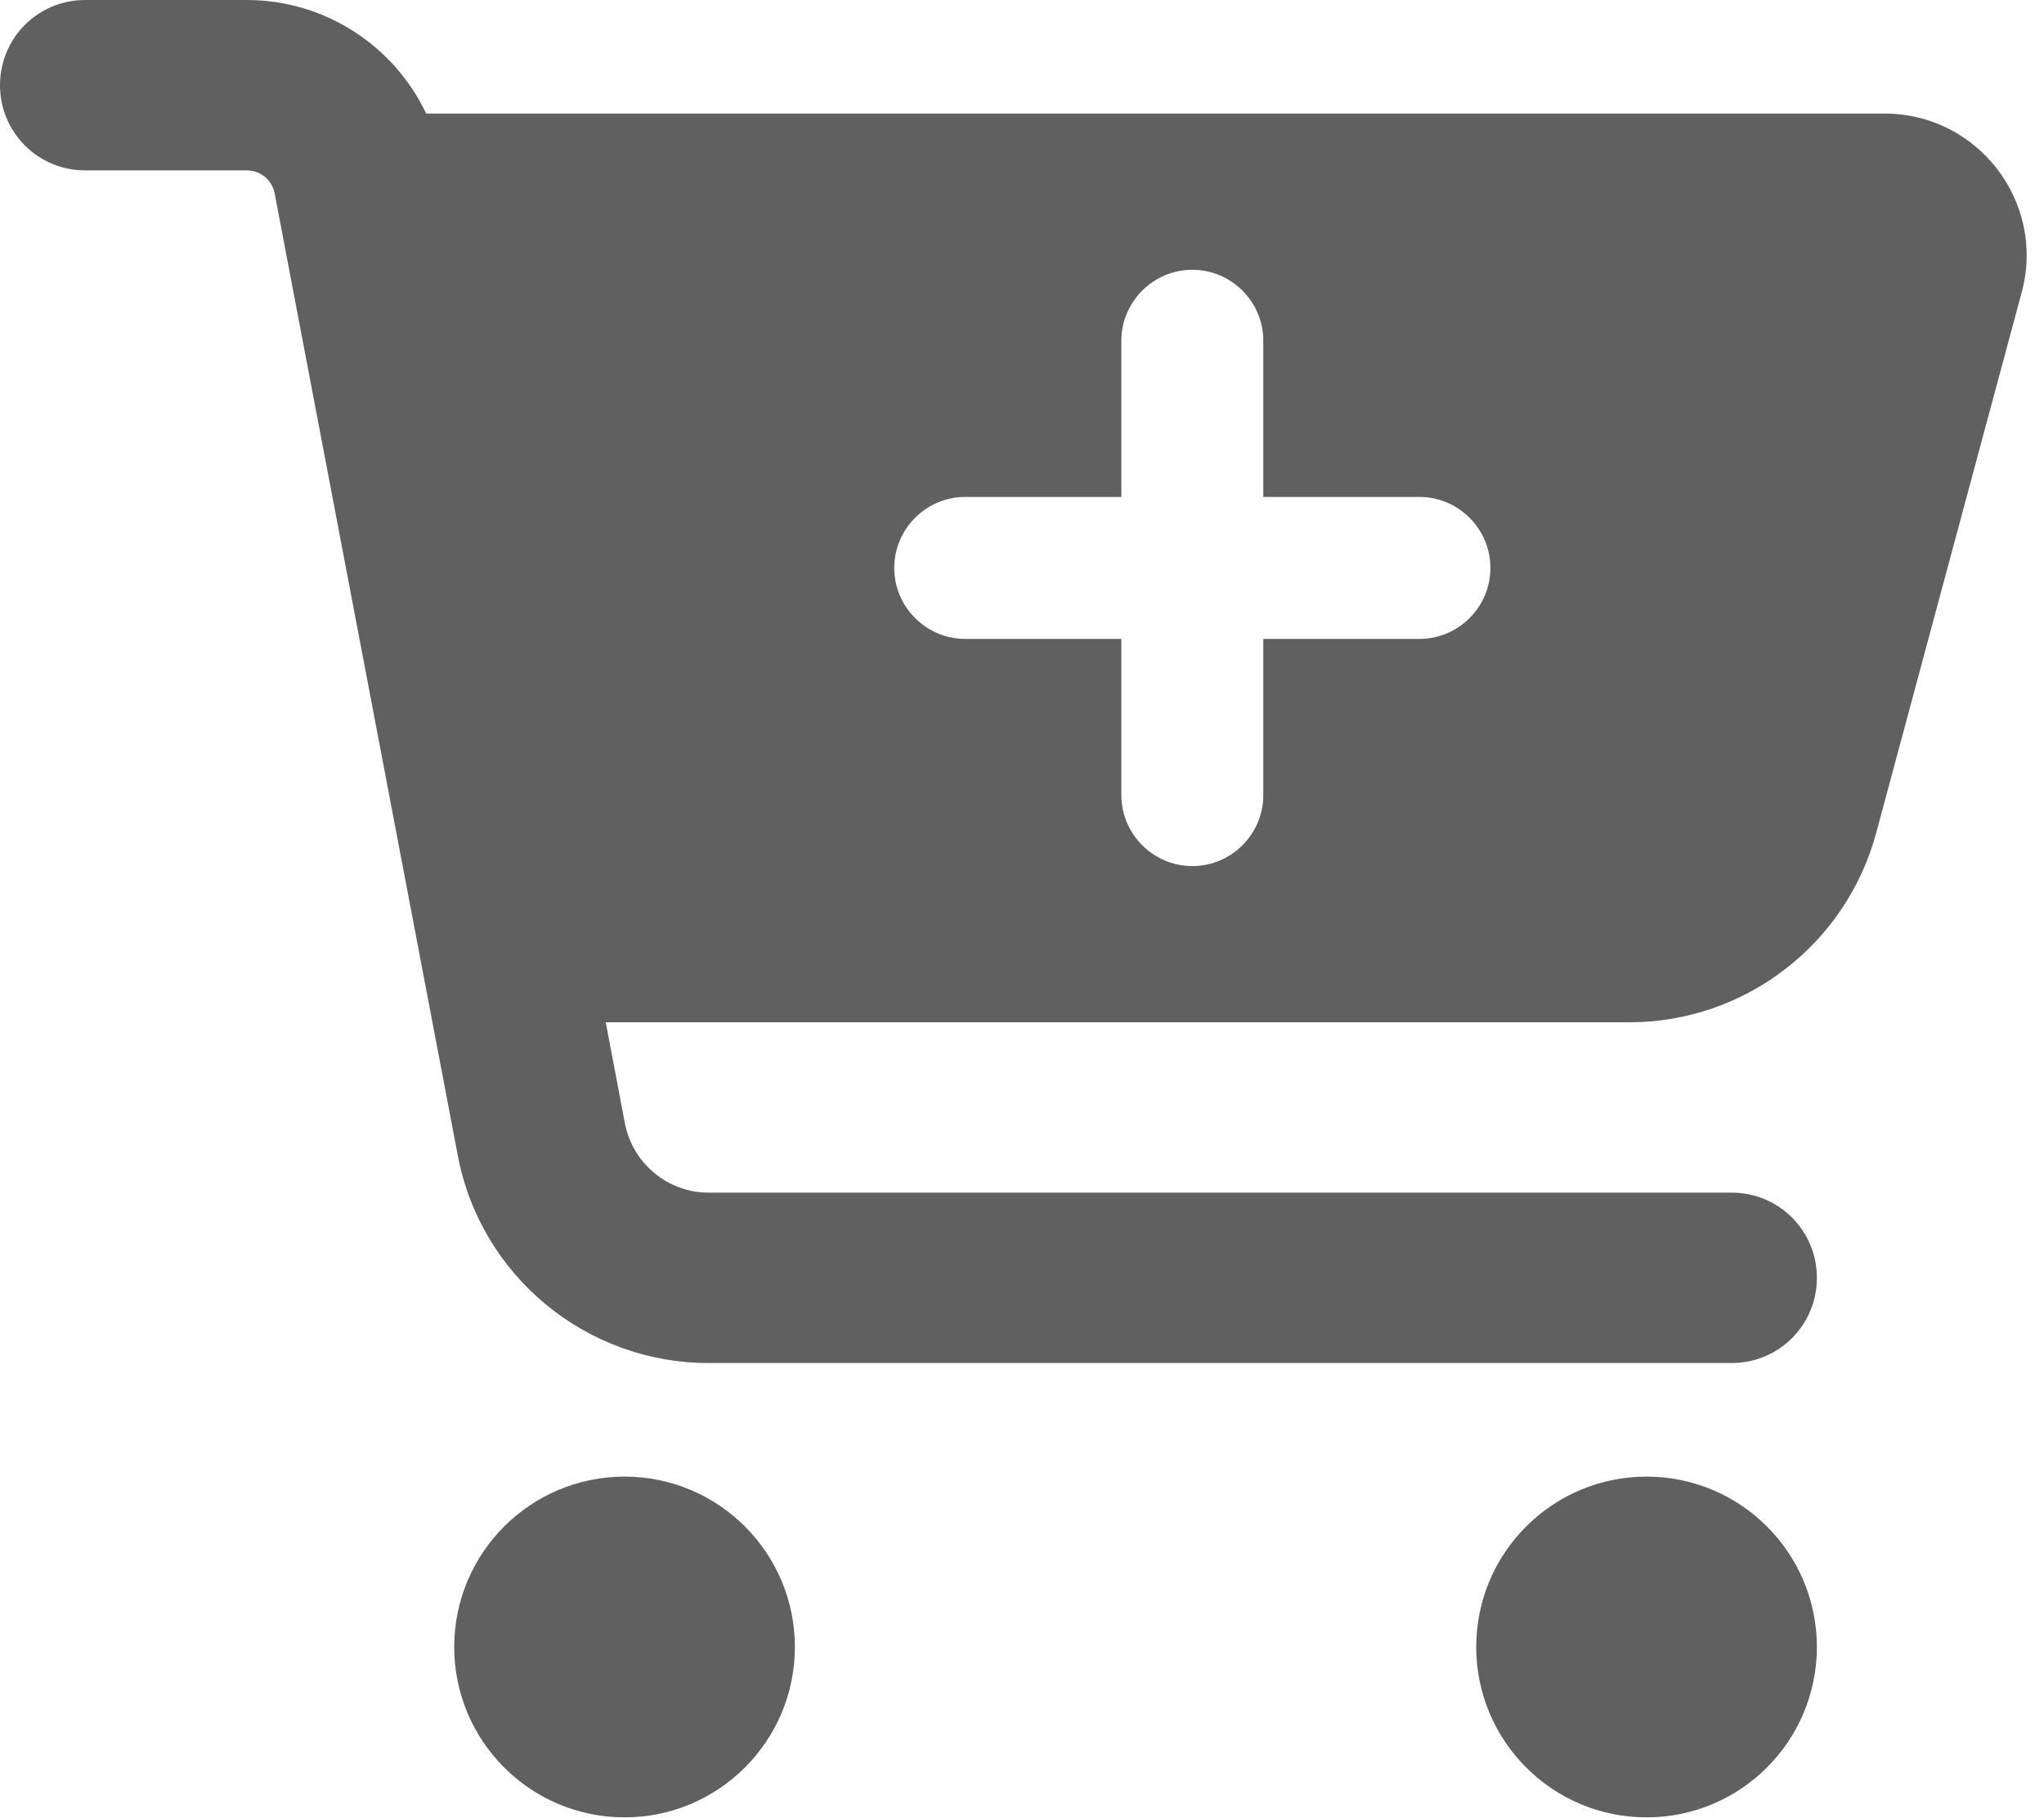
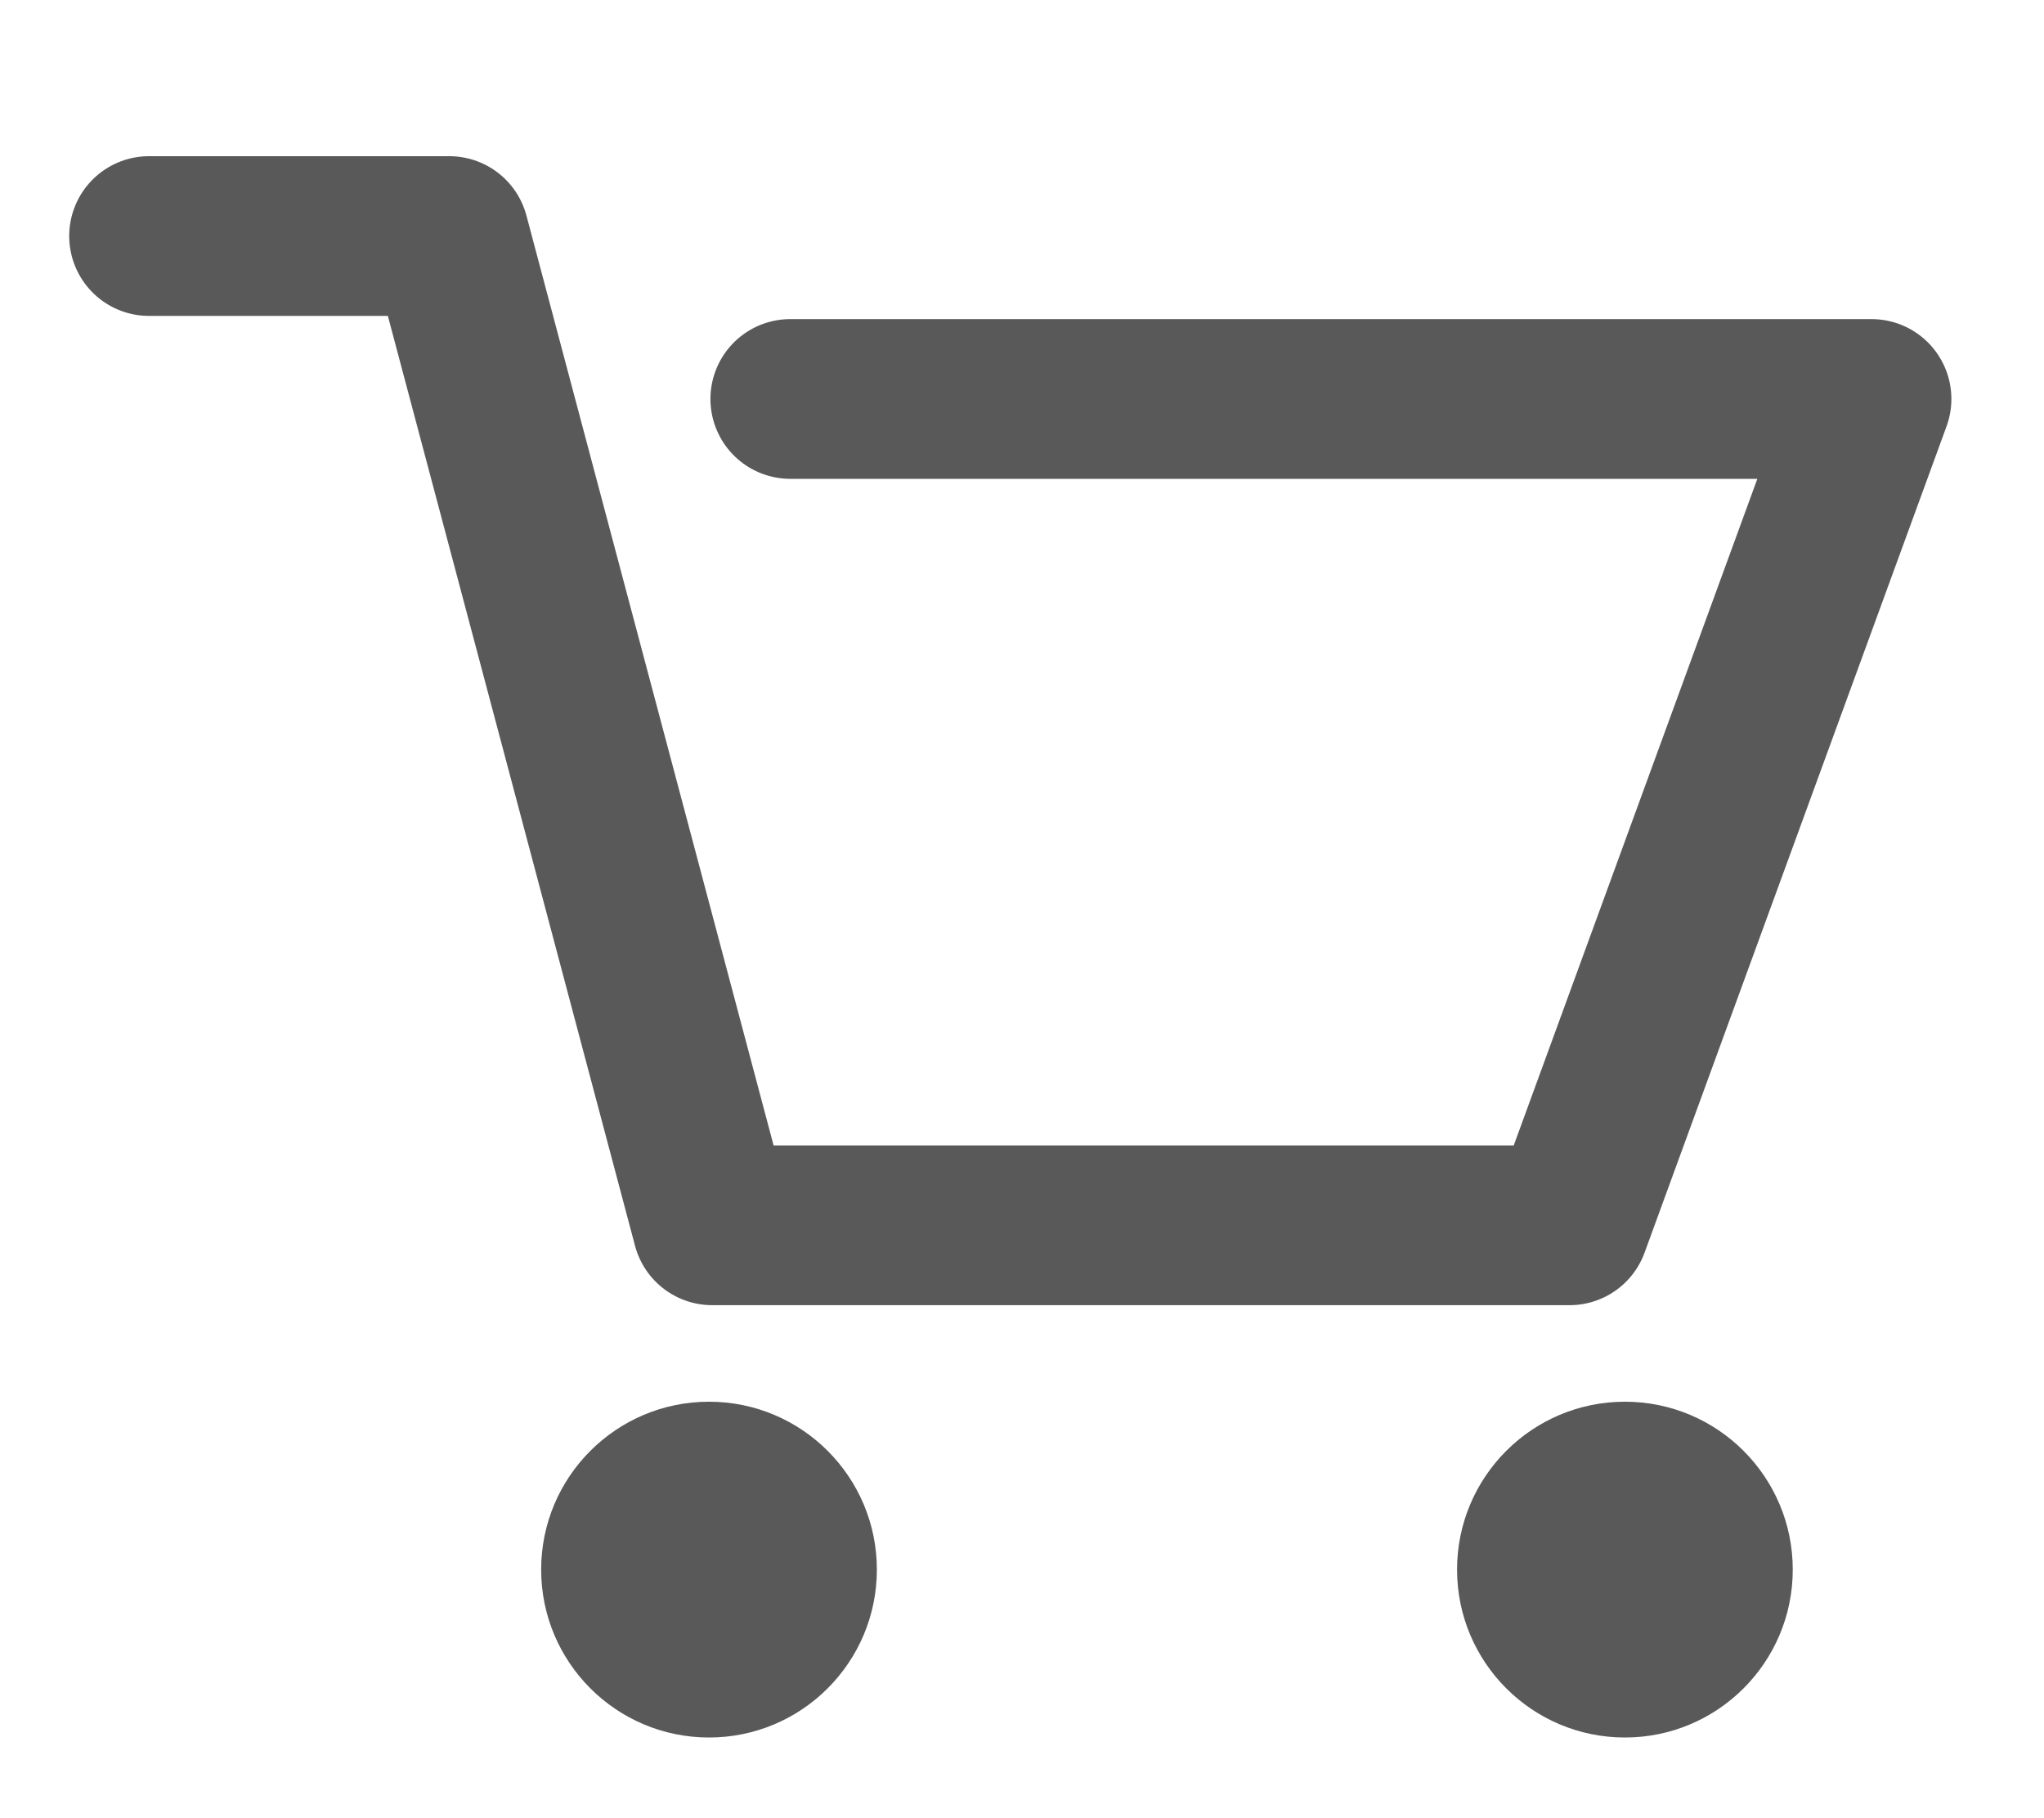
<svg xmlns="http://www.w3.org/2000/svg" version="1.1" id="Layer_1" x="0px" y="0px" viewBox="0 0 576 512" style="enable-background:new 0 0 576 512;" xml:space="preserve">
  <style type="text/css">
- 	.st0{fill:#606060;}
+ 	.st0{fill:#878787;}
+ 	.st1{fill:none;stroke:#595959;stroke-width:45;stroke-linecap:round;stroke-linejoin:round;stroke-miterlimit:10;}
+ 	.st2{fill:#595959;}
</style>
-   <path class="st0" d="M0,24C0,10.7,10.7,0,24,0h45.5c22,0,41.5,12.8,50.6,32h411c26.3,0,45.5,25,38.6,50.4l-41,152.3  c-8.5,31.4-37,53.3-69.5,53.3H170.7l5.4,28.5c2.2,11.3,12.1,19.5,23.6,19.5H488c13.3,0,24,10.7,24,24s-10.7,24-24,24H199.7  c-34.6,0-64.3-24.6-70.7-58.5l-51.6-271c-0.7-3.8-4-6.5-7.9-6.5H24C10.7,48,0,37.3,0,24z M128,464c0-26.5,21.5-48,48-48  s48,21.5,48,48s-21.5,48-48,48S128,490.5,128,464L128,464z M464,416c26.5,0,48,21.5,48,48s-21.5,48-48,48l0,0c-26.5,0-48-21.5-48-48  S437.5,416,464,416z M252,160c0,11,9,20,20,20h44v44c0,11,9,20,20,20s20-9,20-20v-44h44c11,0,20-9,20-20s-9-20-20-20h-44V96  c0-11-9-20-20-20s-20,9-20,20v44h-44C261,140,252,149,252,160z" />
+   <path class="st0" d="M-643,418.9c0-13.3,10.7-24,24-24h45.5c22,0,41.5,12.8,50.6,32h411c26.3,0,45.5,25,38.6,50.4l-41,152.3  c-8.5,31.4-37,53.3-69.5,53.3h-288.5l5.4,28.5c2.2,11.3,12.1,19.5,23.6,19.5H-155c13.3,0,24,10.7,24,24s-10.7,24-24,24h-288.3  c-34.6,0-64.3-24.6-70.7-58.5l-51.6-271c-0.7-3.8-4-6.5-7.9-6.5H-619C-632.3,442.9-643,432.2-643,418.9z M-515,858.9  c0-26.5,21.5-48,48-48s48,21.5,48,48s-21.5,48-48,48S-515,885.4-515,858.9L-515,858.9z M-179,810.9c26.5,0,48,21.5,48,48  s-21.5,48-48,48l0,0c-26.5,0-48-21.5-48-48S-205.5,810.9-179,810.9z M-391,554.9c0,11,9,20,20,20h44v44c0,11,9,20,20,20s20-9,20-20  v-44h44c11,0,20-9,20-20s-9-20-20-20h-44v-44c0-11-9-20-20-20s-20,9-20,20v44h-44C-382,534.9-391,543.9-391,554.9z" />
+   <polyline class="st1" points="42,66.5 126.6,66.5 200.7,345.2 442.3,345.2 527.4,112.4 222.7,112.4 " />
+   <circle class="st2" cx="199.8" cy="442.2" r="47.3" />
+   <circle class="st2" cx="457.9" cy="442.2" r="47.3" />
</svg>
